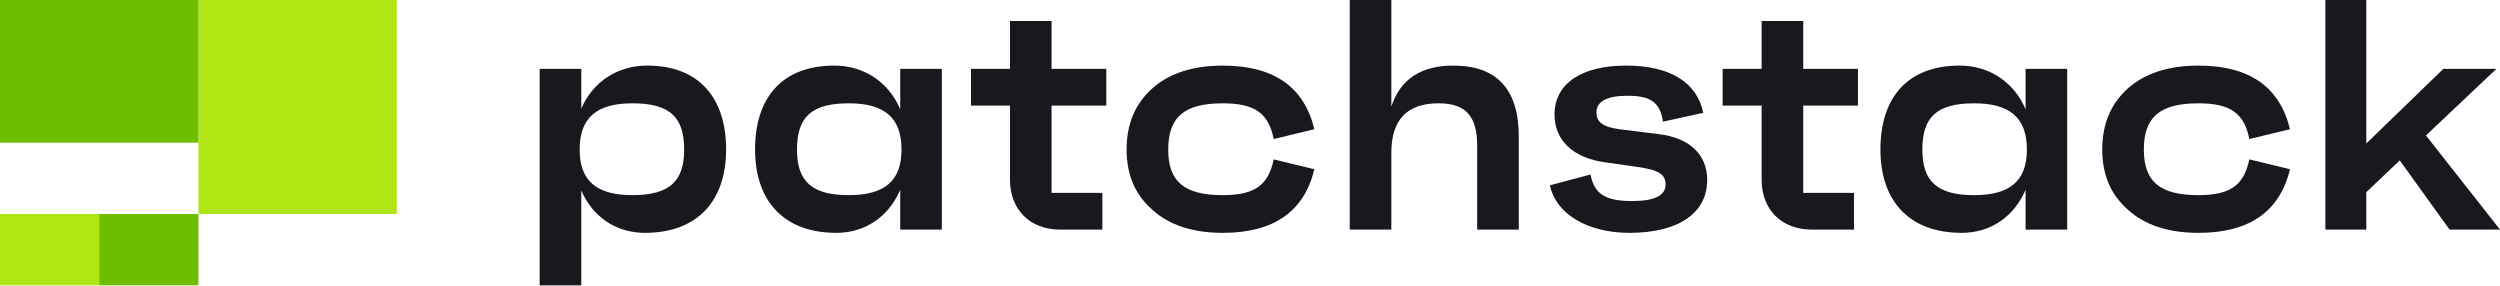
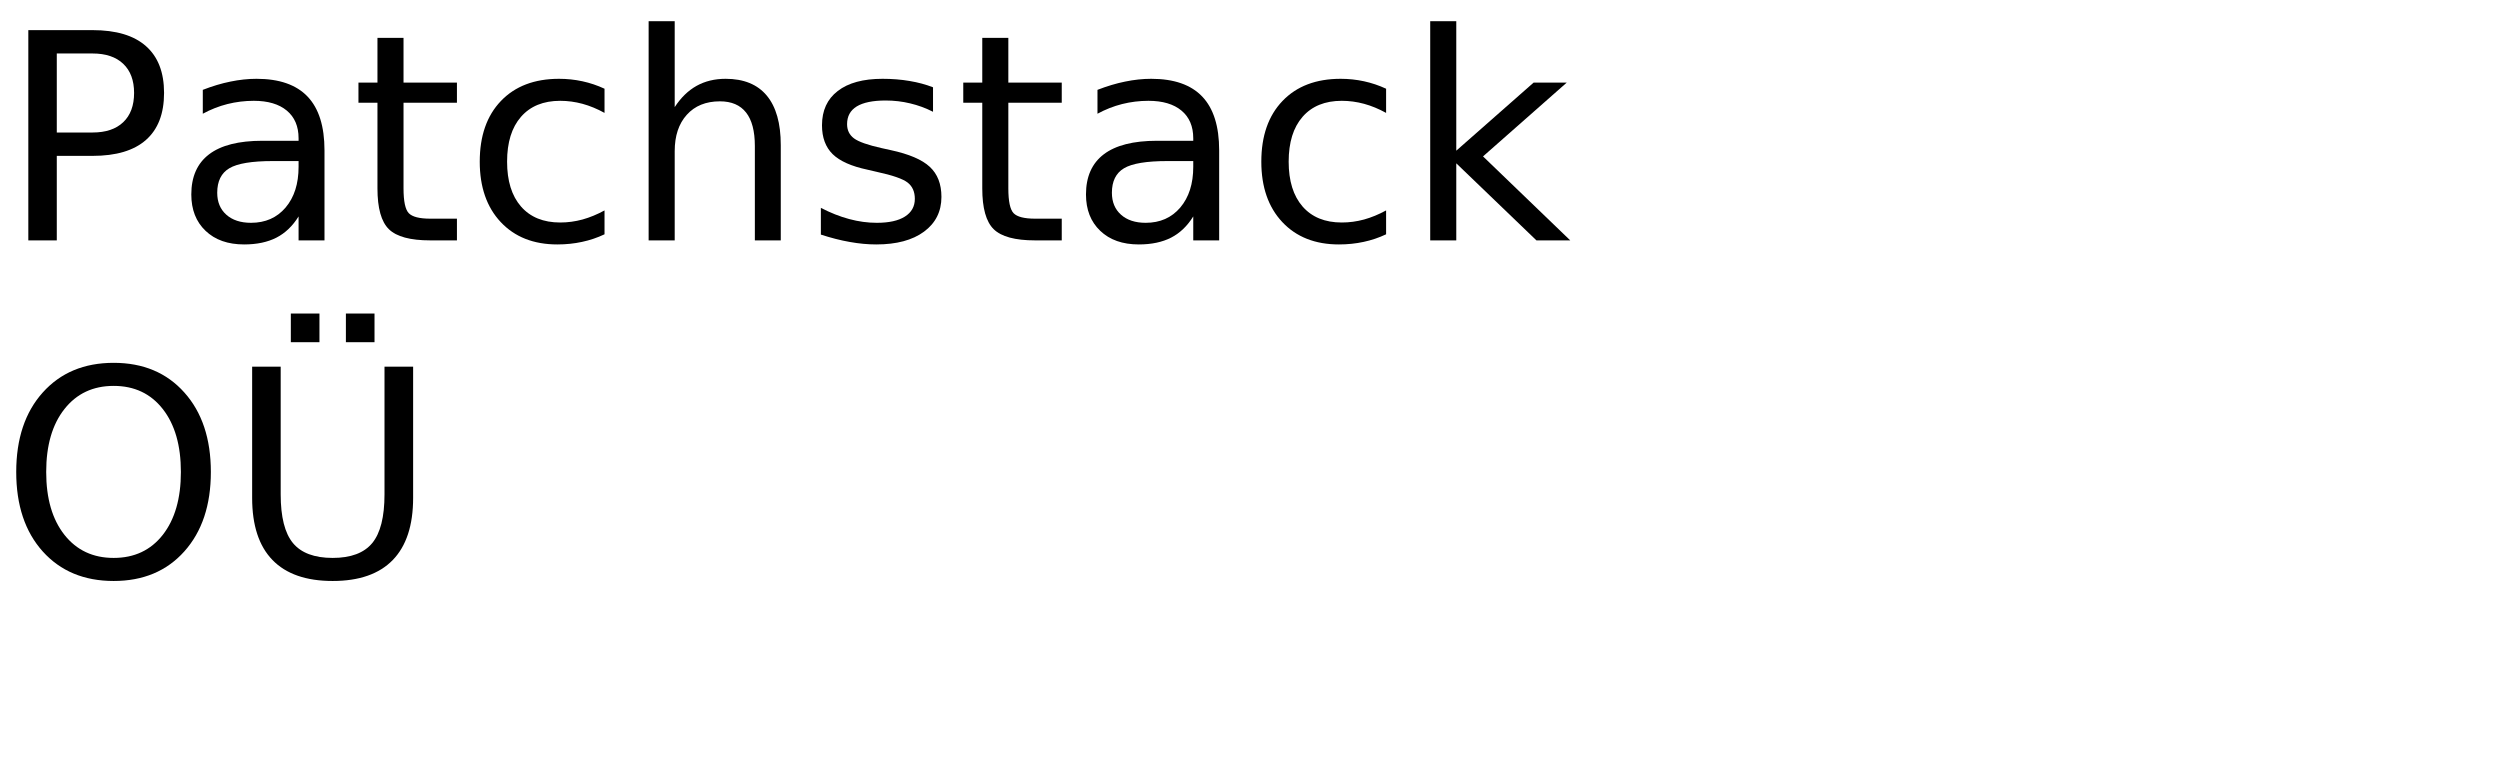
- <svg xmlns="http://www.w3.org/2000/svg" width="184px" height="21px" viewBox="0 0 184 21" version="1.1">
-   <g id="Logo/patchstack/Dark" stroke="none" stroke-width="1" fill="none" fill-rule="evenodd">
-     <g id="Group-27">
-       <path d="M50.355,11.007 C50.355,8.593 49.27,7.604 46.545,7.604 C43.917,7.604 42.663,8.666 42.663,11.007 C42.663,13.324 43.917,14.362 46.545,14.362 C49.27,14.362 50.355,13.348 50.355,11.007 M53.442,11.007 C53.442,14.772 51.344,17.138 47.461,17.138 C45.412,17.138 43.651,16.028 42.783,14.024 L42.783,21 L39.72,21 L39.72,5.069 L42.783,5.069 L42.783,7.989 C43.651,5.986 45.484,4.827 47.63,4.827 C51.416,4.827 53.442,7.169 53.442,11.007" id="Fill-1" fill="#17191E" />
-       <path d="M66.352,11.007 C66.352,8.666 65.098,7.604 62.47,7.604 C59.744,7.604 58.659,8.593 58.659,11.007 C58.659,13.348 59.744,14.362 62.47,14.362 C65.098,14.362 66.352,13.324 66.352,11.007 L66.352,11.007 Z M66.256,5.069 L69.318,5.069 L69.318,16.897 L66.256,16.897 L66.256,13.976 C65.388,15.979 63.651,17.138 61.553,17.138 C57.671,17.138 55.573,14.772 55.573,11.007 C55.573,7.169 57.574,4.827 61.409,4.827 C63.555,4.827 65.388,6.01 66.256,8.038 L66.256,5.069 Z" id="Fill-3" fill="#17191E" />
-       <path d="M81.424,7.773 L77.396,7.773 L77.396,14.193 L81.134,14.193 L81.134,16.897 L77.999,16.897 C75.805,16.897 74.334,15.424 74.334,13.228 L74.334,7.773 L71.464,7.773 L71.464,5.069 L74.334,5.069 L74.334,1.545 L77.396,1.545 L77.396,5.069 L81.424,5.069 L81.424,7.773 Z" id="Fill-5" fill="#17191E" />
-       <path d="M93.746,11.731 L96.737,12.455 C95.989,15.569 93.746,17.138 90.009,17.138 C87.814,17.138 86.078,16.583 84.824,15.449 C83.546,14.338 82.918,12.866 82.918,11.007 C82.918,9.124 83.546,7.628 84.824,6.493 C86.078,5.383 87.814,4.828 90.009,4.828 C93.746,4.828 95.989,6.396 96.737,9.51 L93.746,10.234 C93.36,8.304 92.323,7.604 89.984,7.604 C87.115,7.604 85.981,8.666 85.981,11.007 C85.981,13.324 87.115,14.362 89.984,14.362 C92.323,14.362 93.337,13.662 93.746,11.731" id="Fill-7" fill="#17191E" />
-       <path d="M111.784,10.066 L111.784,16.897 L108.721,16.897 L108.721,10.717 C108.721,8.496 107.829,7.604 105.876,7.604 C103.561,7.604 102.403,8.81 102.403,11.249 L102.403,16.897 L99.34,16.897 L99.34,0 L102.403,0 L102.403,7.845 C103.054,5.841 104.573,4.828 106.961,4.828 C110.168,4.828 111.784,6.566 111.784,10.066" id="Fill-9" fill="#17191E" />
-       <path d="M114.074,13.638 L117.065,12.842 C117.33,14.314 118.222,14.797 120.127,14.797 C121.767,14.797 122.587,14.386 122.587,13.59 C122.587,12.817 122.057,12.504 120.513,12.286 L118.15,11.949 C115.835,11.634 114.412,10.379 114.412,8.424 C114.412,6.179 116.365,4.827 119.669,4.827 C122.949,4.827 124.902,6.083 125.36,8.304 L122.394,8.955 C122.177,7.483 121.43,7.048 119.79,7.048 C118.27,7.048 117.499,7.459 117.499,8.279 C117.499,8.979 117.957,9.341 119.187,9.51 L122.081,9.872 C124.324,10.138 125.65,11.345 125.65,13.252 C125.65,15.69 123.528,17.138 119.934,17.138 C116.727,17.138 114.484,15.666 114.074,13.638" id="Fill-11" fill="#17191E" />
-       <path d="M136.745,7.773 L132.718,7.773 L132.718,14.193 L136.456,14.193 L136.456,16.897 L133.321,16.897 C131.126,16.897 129.655,15.424 129.655,13.228 L129.655,7.773 L126.786,7.773 L126.786,5.069 L129.655,5.069 L129.655,1.545 L132.718,1.545 L132.718,5.069 L136.745,5.069 L136.745,7.773 Z" id="Fill-13" fill="#17191E" />
-       <path d="M149.179,11.007 C149.179,8.666 147.925,7.604 145.296,7.604 C142.571,7.604 141.486,8.593 141.486,11.007 C141.486,13.348 142.571,14.362 145.296,14.362 C147.925,14.362 149.179,13.324 149.179,11.007 L149.179,11.007 Z M149.082,5.069 L152.145,5.069 L152.145,16.897 L149.082,16.897 L149.082,13.976 C148.214,15.979 146.478,17.138 144.38,17.138 C140.497,17.138 138.399,14.772 138.399,11.007 C138.399,7.169 140.401,4.827 144.235,4.827 C146.381,4.827 148.214,6.01 149.082,8.038 L149.082,5.069 Z" id="Fill-15" fill="#17191E" />
-       <path d="M165.552,11.731 L168.542,12.455 C167.795,15.569 165.552,17.138 161.814,17.138 C159.62,17.138 157.884,16.583 156.63,15.449 C155.352,14.338 154.725,12.866 154.725,11.007 C154.725,9.124 155.352,7.628 156.63,6.493 C157.884,5.383 159.62,4.828 161.814,4.828 C165.552,4.828 167.795,6.396 168.542,9.51 L165.552,10.234 C165.166,8.304 164.129,7.604 161.79,7.604 C158.921,7.604 157.787,8.666 157.787,11.007 C157.787,13.324 158.921,14.362 161.79,14.362 C164.129,14.362 165.142,13.662 165.552,11.731" id="Fill-17" fill="#17191E" />
-       <polygon id="Fill-19" fill="#17191E" points="180.286 16.897 176.621 11.804 174.161 14.145 174.161 16.897 171.147 16.897 171.147 8.75e-05 174.161 8.75e-05 174.161 10.561 179.828 5.069 183.735 5.069 178.55 9.969 184 16.897" />
-       <polygon id="Fill-22" fill="#AFE614" points="0 21 7.302 21 7.302 15.75 0 15.75" />
-       <polygon id="Fill-24" fill="#6EBE00" points="7.302 21 14.603 21 14.603 15.75 7.302 15.75" />
-       <polygon id="Fill-25" fill="#AFE614" points="14.603 15.75 29.206 15.75 29.206 0 14.603 0" />
-       <polygon id="Fill-26" fill="#6EBE00" points="0 10.5 14.603 10.5 14.603 0 0 0" />
+ <svg xmlns="http://www.w3.org/2000/svg" xmlns:xlink="http://www.w3.org/1999/xlink" width="520" height="160" viewBox="0 0 520 160">
+   <defs>
+     <g>
+       <g id="glyph-0-0">
+         <path d="M 11.812 -38.875 L 11.812 -22.438 L 19.25 -22.438 C 22 -22.438 24.125 -23.148 25.625 -24.578 C 27.133 -26.004 27.891 -28.035 27.891 -30.672 C 27.891 -33.285 27.133 -35.305 25.625 -36.734 C 24.125 -38.16 22 -38.875 19.25 -38.875 Z M 5.891 -43.734 L 19.25 -43.734 C 24.156 -43.734 27.859 -42.625 30.359 -40.406 C 32.867 -38.195 34.125 -34.953 34.125 -30.672 C 34.125 -26.359 32.867 -23.098 30.359 -20.891 C 27.859 -18.68 24.156 -17.578 19.25 -17.578 L 11.812 -17.578 L 11.812 0 L 5.891 0 Z M 5.891 -43.734 " />
+       </g>
+       <g id="glyph-0-1">
+         <path d="M 20.562 -16.5 C 16.207 -16.5 13.191 -16 11.516 -15 C 9.836 -14 9 -12.301 9 -9.906 C 9 -7.988 9.629 -6.469 10.891 -5.344 C 12.148 -4.219 13.863 -3.656 16.031 -3.656 C 19.02 -3.656 21.414 -4.711 23.219 -6.828 C 25.02 -8.953 25.922 -11.773 25.922 -15.297 L 25.922 -16.5 Z M 31.312 -18.719 L 31.312 0 L 25.922 0 L 25.922 -4.984 C 24.691 -2.992 23.16 -1.523 21.328 -0.578 C 19.492 0.367 17.25 0.844 14.594 0.844 C 11.227 0.844 8.555 -0.098 6.578 -1.984 C 4.598 -3.867 3.609 -6.391 3.609 -9.547 C 3.609 -13.242 4.844 -16.031 7.312 -17.906 C 9.781 -19.781 13.469 -20.719 18.375 -20.719 L 25.922 -20.719 L 25.922 -21.234 C 25.922 -23.723 25.102 -25.645 23.469 -27 C 21.844 -28.352 19.555 -29.031 16.609 -29.031 C 14.734 -29.031 12.906 -28.805 11.125 -28.359 C 9.352 -27.91 7.645 -27.238 6 -26.344 L 6 -31.312 C 7.977 -32.082 9.895 -32.656 11.75 -33.031 C 13.602 -33.414 15.41 -33.609 17.172 -33.609 C 21.91 -33.609 25.453 -32.375 27.797 -29.906 C 30.141 -27.445 31.312 -23.719 31.312 -18.719 Z M 31.312 -18.719 " />
+       </g>
+       <g id="glyph-0-2">
+         <path d="M 10.984 -42.125 L 10.984 -32.812 L 22.094 -32.812 L 22.094 -28.625 L 10.984 -28.625 L 10.984 -10.812 C 10.984 -8.133 11.348 -6.414 12.078 -5.656 C 12.816 -4.895 14.305 -4.516 16.547 -4.516 L 22.094 -4.516 L 22.094 0 L 16.547 0 C 12.391 0 9.52 -0.773 7.938 -2.328 C 6.352 -3.879 5.562 -6.707 5.562 -10.812 L 5.562 -28.625 L 1.609 -28.625 L 1.609 -32.812 L 5.562 -32.812 L 5.562 -42.125 Z M 10.984 -42.125 " />
+       </g>
+       <g id="glyph-0-3">
+         <path d="M 29.266 -31.547 L 29.266 -26.516 C 27.742 -27.359 26.219 -27.988 24.688 -28.406 C 23.156 -28.82 21.609 -29.031 20.047 -29.031 C 16.547 -29.031 13.828 -27.922 11.891 -25.703 C 9.961 -23.492 9 -20.383 9 -16.375 C 9 -12.375 9.961 -9.266 11.891 -7.047 C 13.828 -4.828 16.547 -3.719 20.047 -3.719 C 21.609 -3.719 23.156 -3.926 24.688 -4.344 C 26.219 -4.77 27.742 -5.398 29.266 -6.234 L 29.266 -1.266 C 27.766 -0.555 26.207 -0.031 24.594 0.312 C 22.977 0.664 21.266 0.844 19.453 0.844 C 14.516 0.844 10.586 -0.707 7.672 -3.812 C 4.766 -6.914 3.312 -11.102 3.312 -16.375 C 3.312 -21.727 4.781 -25.938 7.719 -29 C 10.656 -32.07 14.688 -33.609 19.812 -33.609 C 21.469 -33.609 23.086 -33.438 24.672 -33.094 C 26.254 -32.75 27.785 -32.234 29.266 -31.547 Z M 29.266 -31.547 " />
+       </g>
+       <g id="glyph-0-4">
+         <path d="M 32.938 -19.812 L 32.938 0 L 27.547 0 L 27.547 -19.625 C 27.547 -22.727 26.938 -25.051 25.719 -26.594 C 24.508 -28.145 22.695 -28.922 20.281 -28.922 C 17.363 -28.922 15.066 -27.988 13.391 -26.125 C 11.711 -24.27 10.875 -21.742 10.875 -18.547 L 10.875 0 L 5.453 0 L 5.453 -45.594 L 10.875 -45.594 L 10.875 -27.719 C 12.156 -29.688 13.672 -31.16 15.422 -32.141 C 17.172 -33.117 19.188 -33.609 21.469 -33.609 C 25.238 -33.609 28.094 -32.441 30.031 -30.109 C 31.969 -27.773 32.938 -24.344 32.938 -19.812 Z M 32.938 -19.812 " />
+       </g>
+       <g id="glyph-0-5">
+         <path d="M 26.578 -31.844 L 26.578 -26.75 C 25.047 -27.531 23.457 -28.113 21.812 -28.5 C 20.176 -28.895 18.484 -29.094 16.734 -29.094 C 14.055 -29.094 12.047 -28.68 10.703 -27.859 C 9.367 -27.035 8.703 -25.805 8.703 -24.172 C 8.703 -22.922 9.18 -21.938 10.141 -21.219 C 11.098 -20.508 13.02 -19.832 15.906 -19.188 L 17.75 -18.781 C 21.582 -17.957 24.301 -16.797 25.906 -15.297 C 27.52 -13.805 28.328 -11.723 28.328 -9.047 C 28.328 -6.004 27.117 -3.594 24.703 -1.812 C 22.297 -0.039 18.984 0.844 14.766 0.844 C 13.004 0.844 11.172 0.672 9.266 0.328 C 7.367 -0.004 5.363 -0.516 3.25 -1.203 L 3.25 -6.766 C 5.238 -5.734 7.203 -4.957 9.141 -4.438 C 11.078 -3.914 12.992 -3.656 14.891 -3.656 C 17.422 -3.656 19.367 -4.086 20.734 -4.953 C 22.109 -5.828 22.797 -7.055 22.797 -8.641 C 22.797 -10.109 22.301 -11.234 21.312 -12.016 C 20.32 -12.797 18.16 -13.547 14.828 -14.266 L 12.953 -14.703 C 9.609 -15.41 7.191 -16.488 5.703 -17.938 C 4.223 -19.395 3.484 -21.395 3.484 -23.938 C 3.484 -27.02 4.578 -29.398 6.766 -31.078 C 8.953 -32.766 12.055 -33.609 16.078 -33.609 C 18.078 -33.609 19.953 -33.457 21.703 -33.156 C 23.461 -32.863 25.086 -32.426 26.578 -31.844 Z M 26.578 -31.844 " />
+       </g>
+       <g id="glyph-0-6">
+         <path d="M 5.453 -45.594 L 10.875 -45.594 L 10.875 -18.656 L 26.953 -32.812 L 33.844 -32.812 L 16.438 -17.469 L 34.578 0 L 27.547 0 L 10.875 -16.031 L 10.875 0 L 5.453 0 Z M 5.453 -45.594 " />
+       </g>
+       <g id="glyph-0-7">
+         <path d="M 23.641 -39.734 C 19.348 -39.734 15.938 -38.129 13.406 -34.922 C 10.875 -31.723 9.609 -27.359 9.609 -21.828 C 9.609 -16.316 10.875 -11.957 13.406 -8.75 C 15.938 -5.551 19.348 -3.953 23.641 -3.953 C 27.941 -3.953 31.348 -5.551 33.859 -8.75 C 36.367 -11.957 37.625 -16.316 37.625 -21.828 C 37.625 -27.359 36.367 -31.723 33.859 -34.922 C 31.348 -38.129 27.941 -39.734 23.641 -39.734 Z M 23.641 -44.531 C 29.773 -44.531 34.676 -42.473 38.344 -38.359 C 42.02 -34.254 43.859 -28.742 43.859 -21.828 C 43.859 -14.93 42.02 -9.426 38.344 -5.312 C 34.676 -1.207 29.773 0.844 23.641 0.844 C 17.492 0.844 12.578 -1.203 8.891 -5.297 C 5.211 -9.398 3.375 -14.91 3.375 -21.828 C 3.375 -28.742 5.211 -34.254 8.891 -38.359 C 12.578 -42.473 17.492 -44.531 23.641 -44.531 Z M 23.641 -44.531 " />
+       </g>
+       <g id="glyph-0-8">
+         <path d="M 5.219 -43.734 L 11.156 -43.734 L 11.156 -17.172 C 11.156 -12.484 12.004 -9.109 13.703 -7.047 C 15.41 -4.984 18.164 -3.953 21.969 -3.953 C 25.758 -3.953 28.504 -4.984 30.203 -7.047 C 31.898 -9.109 32.75 -12.484 32.75 -17.172 L 32.75 -43.734 L 38.703 -43.734 L 38.703 -16.438 C 38.703 -10.727 37.289 -6.422 34.469 -3.516 C 31.645 -0.609 27.477 0.844 21.969 0.844 C 16.445 0.844 12.273 -0.609 9.453 -3.516 C 6.629 -6.422 5.219 -10.727 5.219 -16.438 Z M 24.719 -54.781 L 30.672 -54.781 L 30.672 -48.828 L 24.719 -48.828 Z M 13.266 -54.781 L 19.219 -54.781 L 19.219 -48.828 L 13.266 -48.828 Z M 13.266 -54.781 " />
+       </g>
    </g>
+   </defs>
+   <g fill="rgb(0%, 0%, 0%)" fill-opacity="1">
+     <use xlink:href="#glyph-0-0" x="0" y="50" />
+     <use xlink:href="#glyph-0-1" x="36.182" y="50" />
+     <use xlink:href="#glyph-0-2" x="72.949" y="50" />
+     <use xlink:href="#glyph-0-3" x="96.475" y="50" />
+     <use xlink:href="#glyph-0-4" x="129.463" y="50" />
+     <use xlink:href="#glyph-0-5" x="167.49" y="50" />
+     <use xlink:href="#glyph-0-2" x="198.75" y="50" />
+     <use xlink:href="#glyph-0-1" x="222.275" y="50" />
+     <use xlink:href="#glyph-0-3" x="259.043" y="50" />
+     <use xlink:href="#glyph-0-6" x="292.031" y="50" />
+   </g>
+   <g fill="rgb(0%, 0%, 0%)" fill-opacity="1">
+     <use xlink:href="#glyph-0-7" x="0" y="120" />
+     <use xlink:href="#glyph-0-8" x="47.227" y="120" />
  </g>
</svg>
